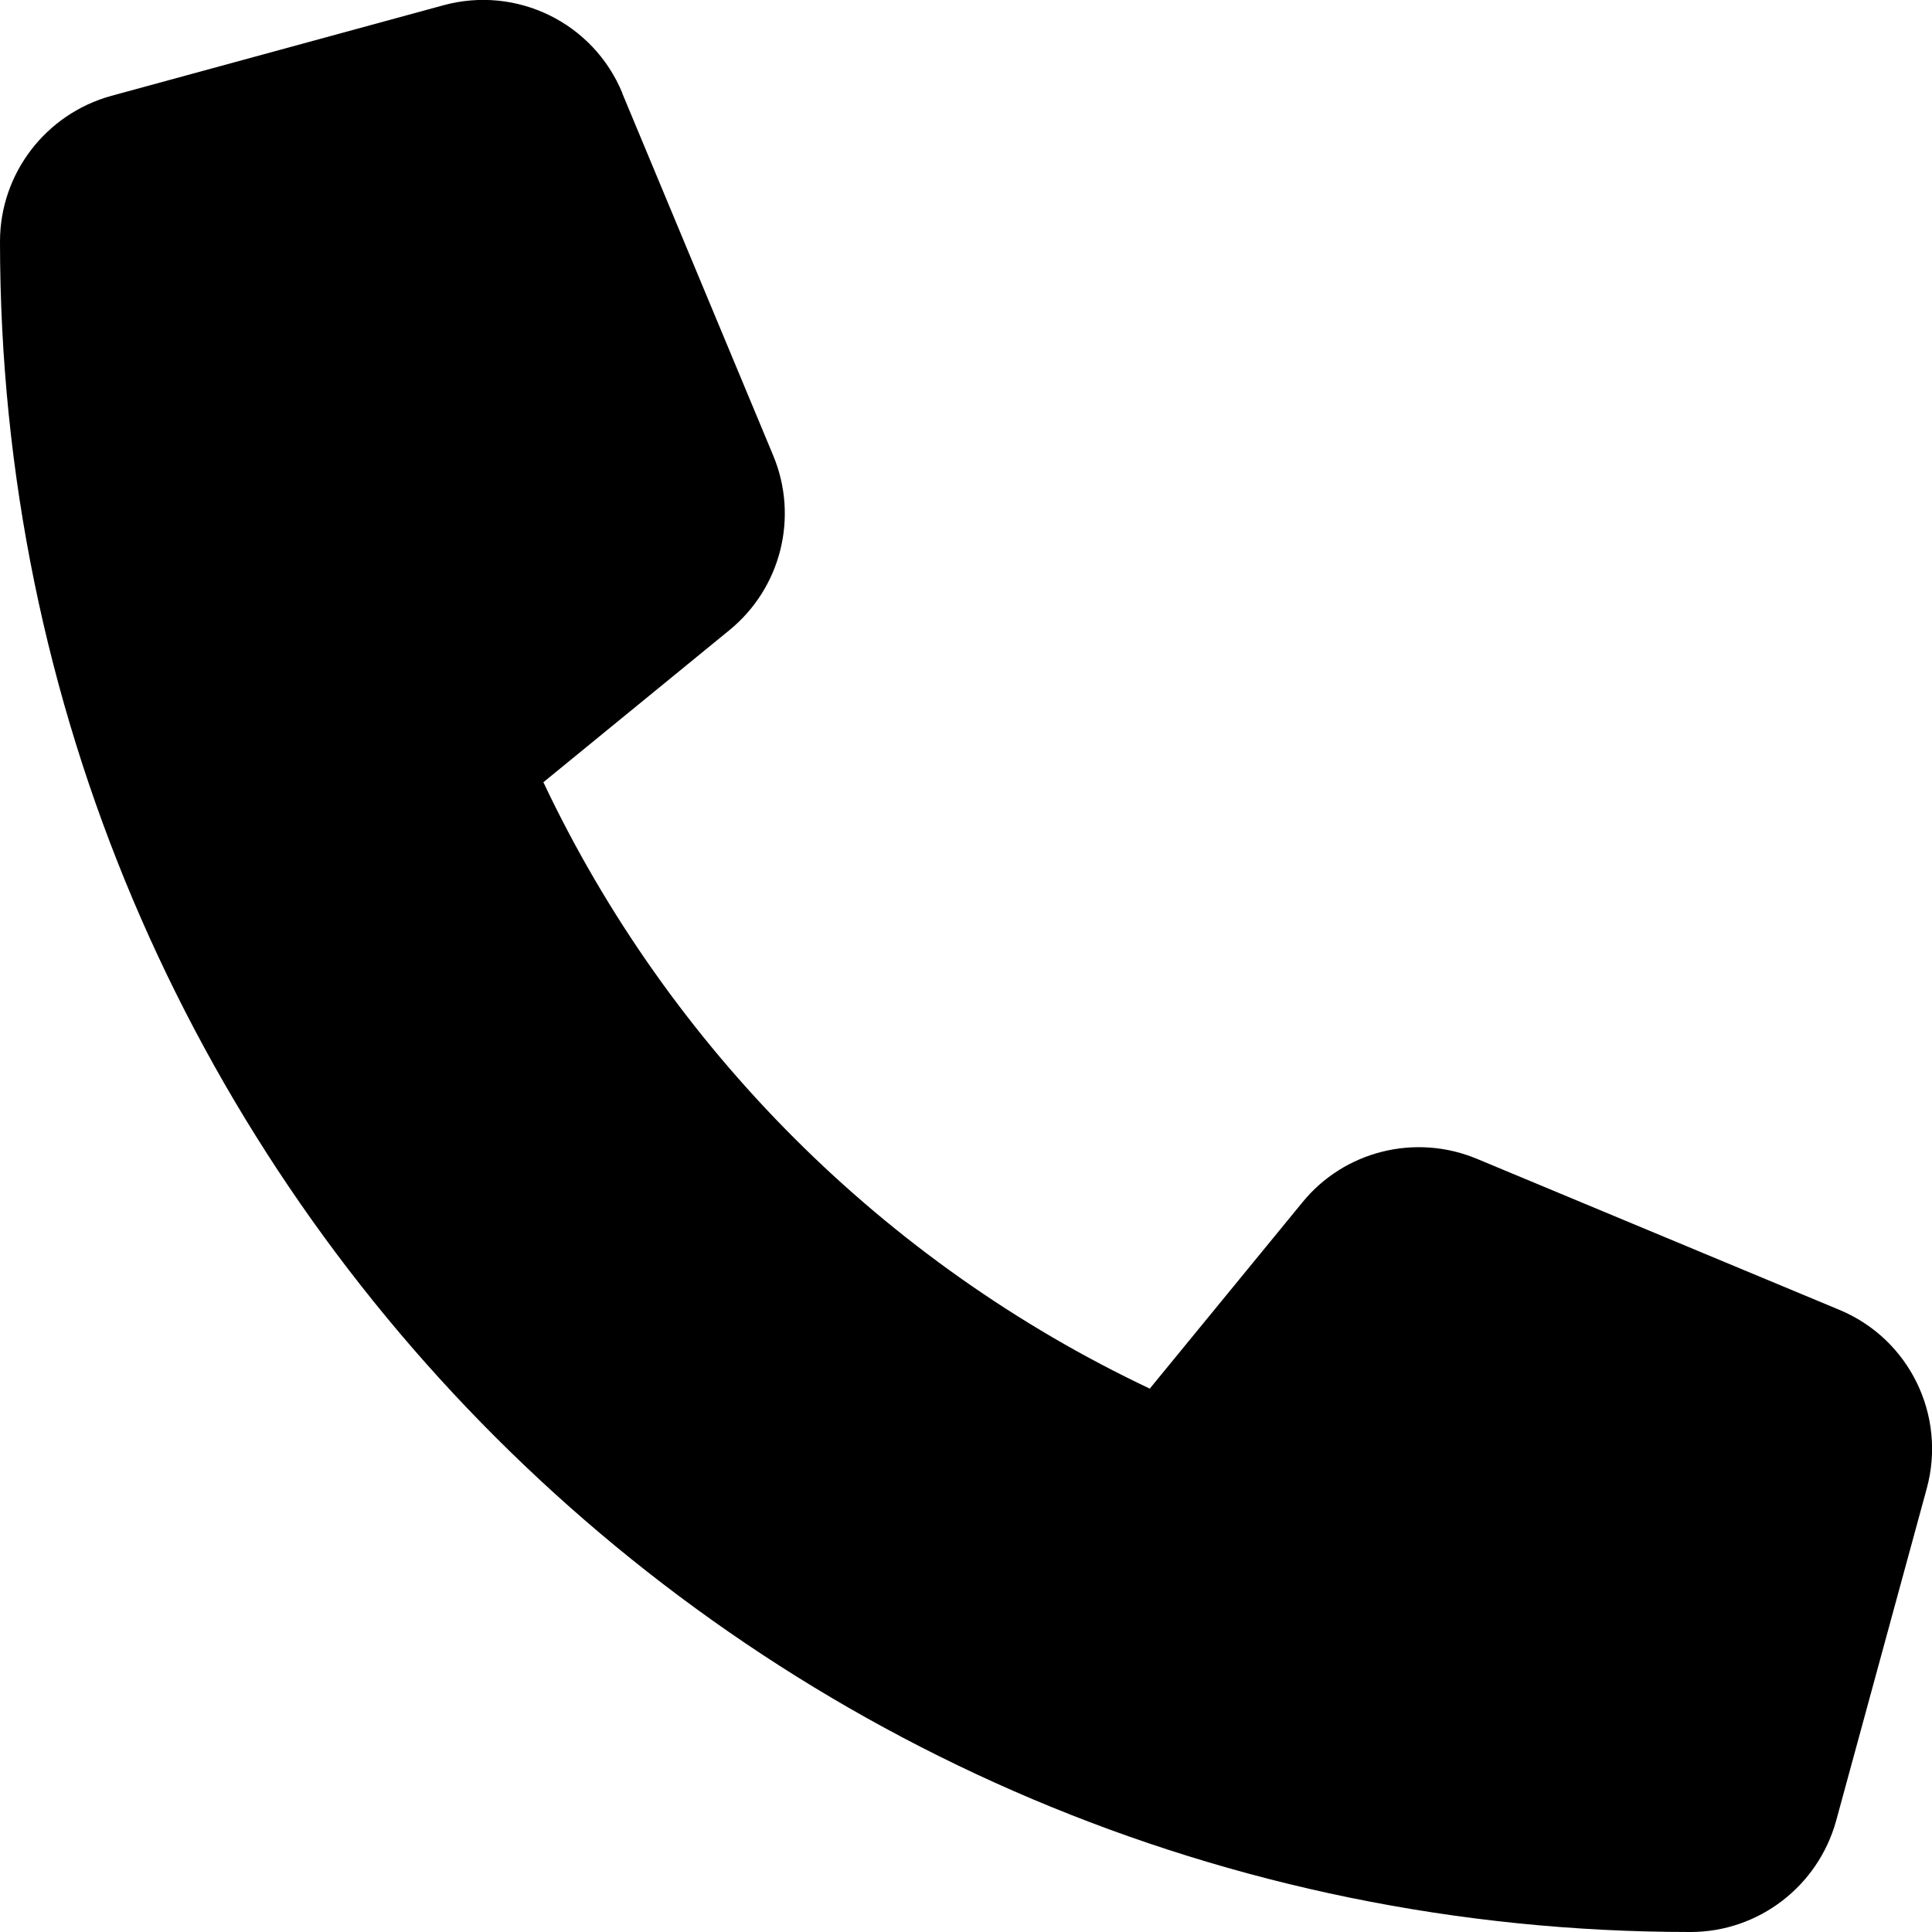
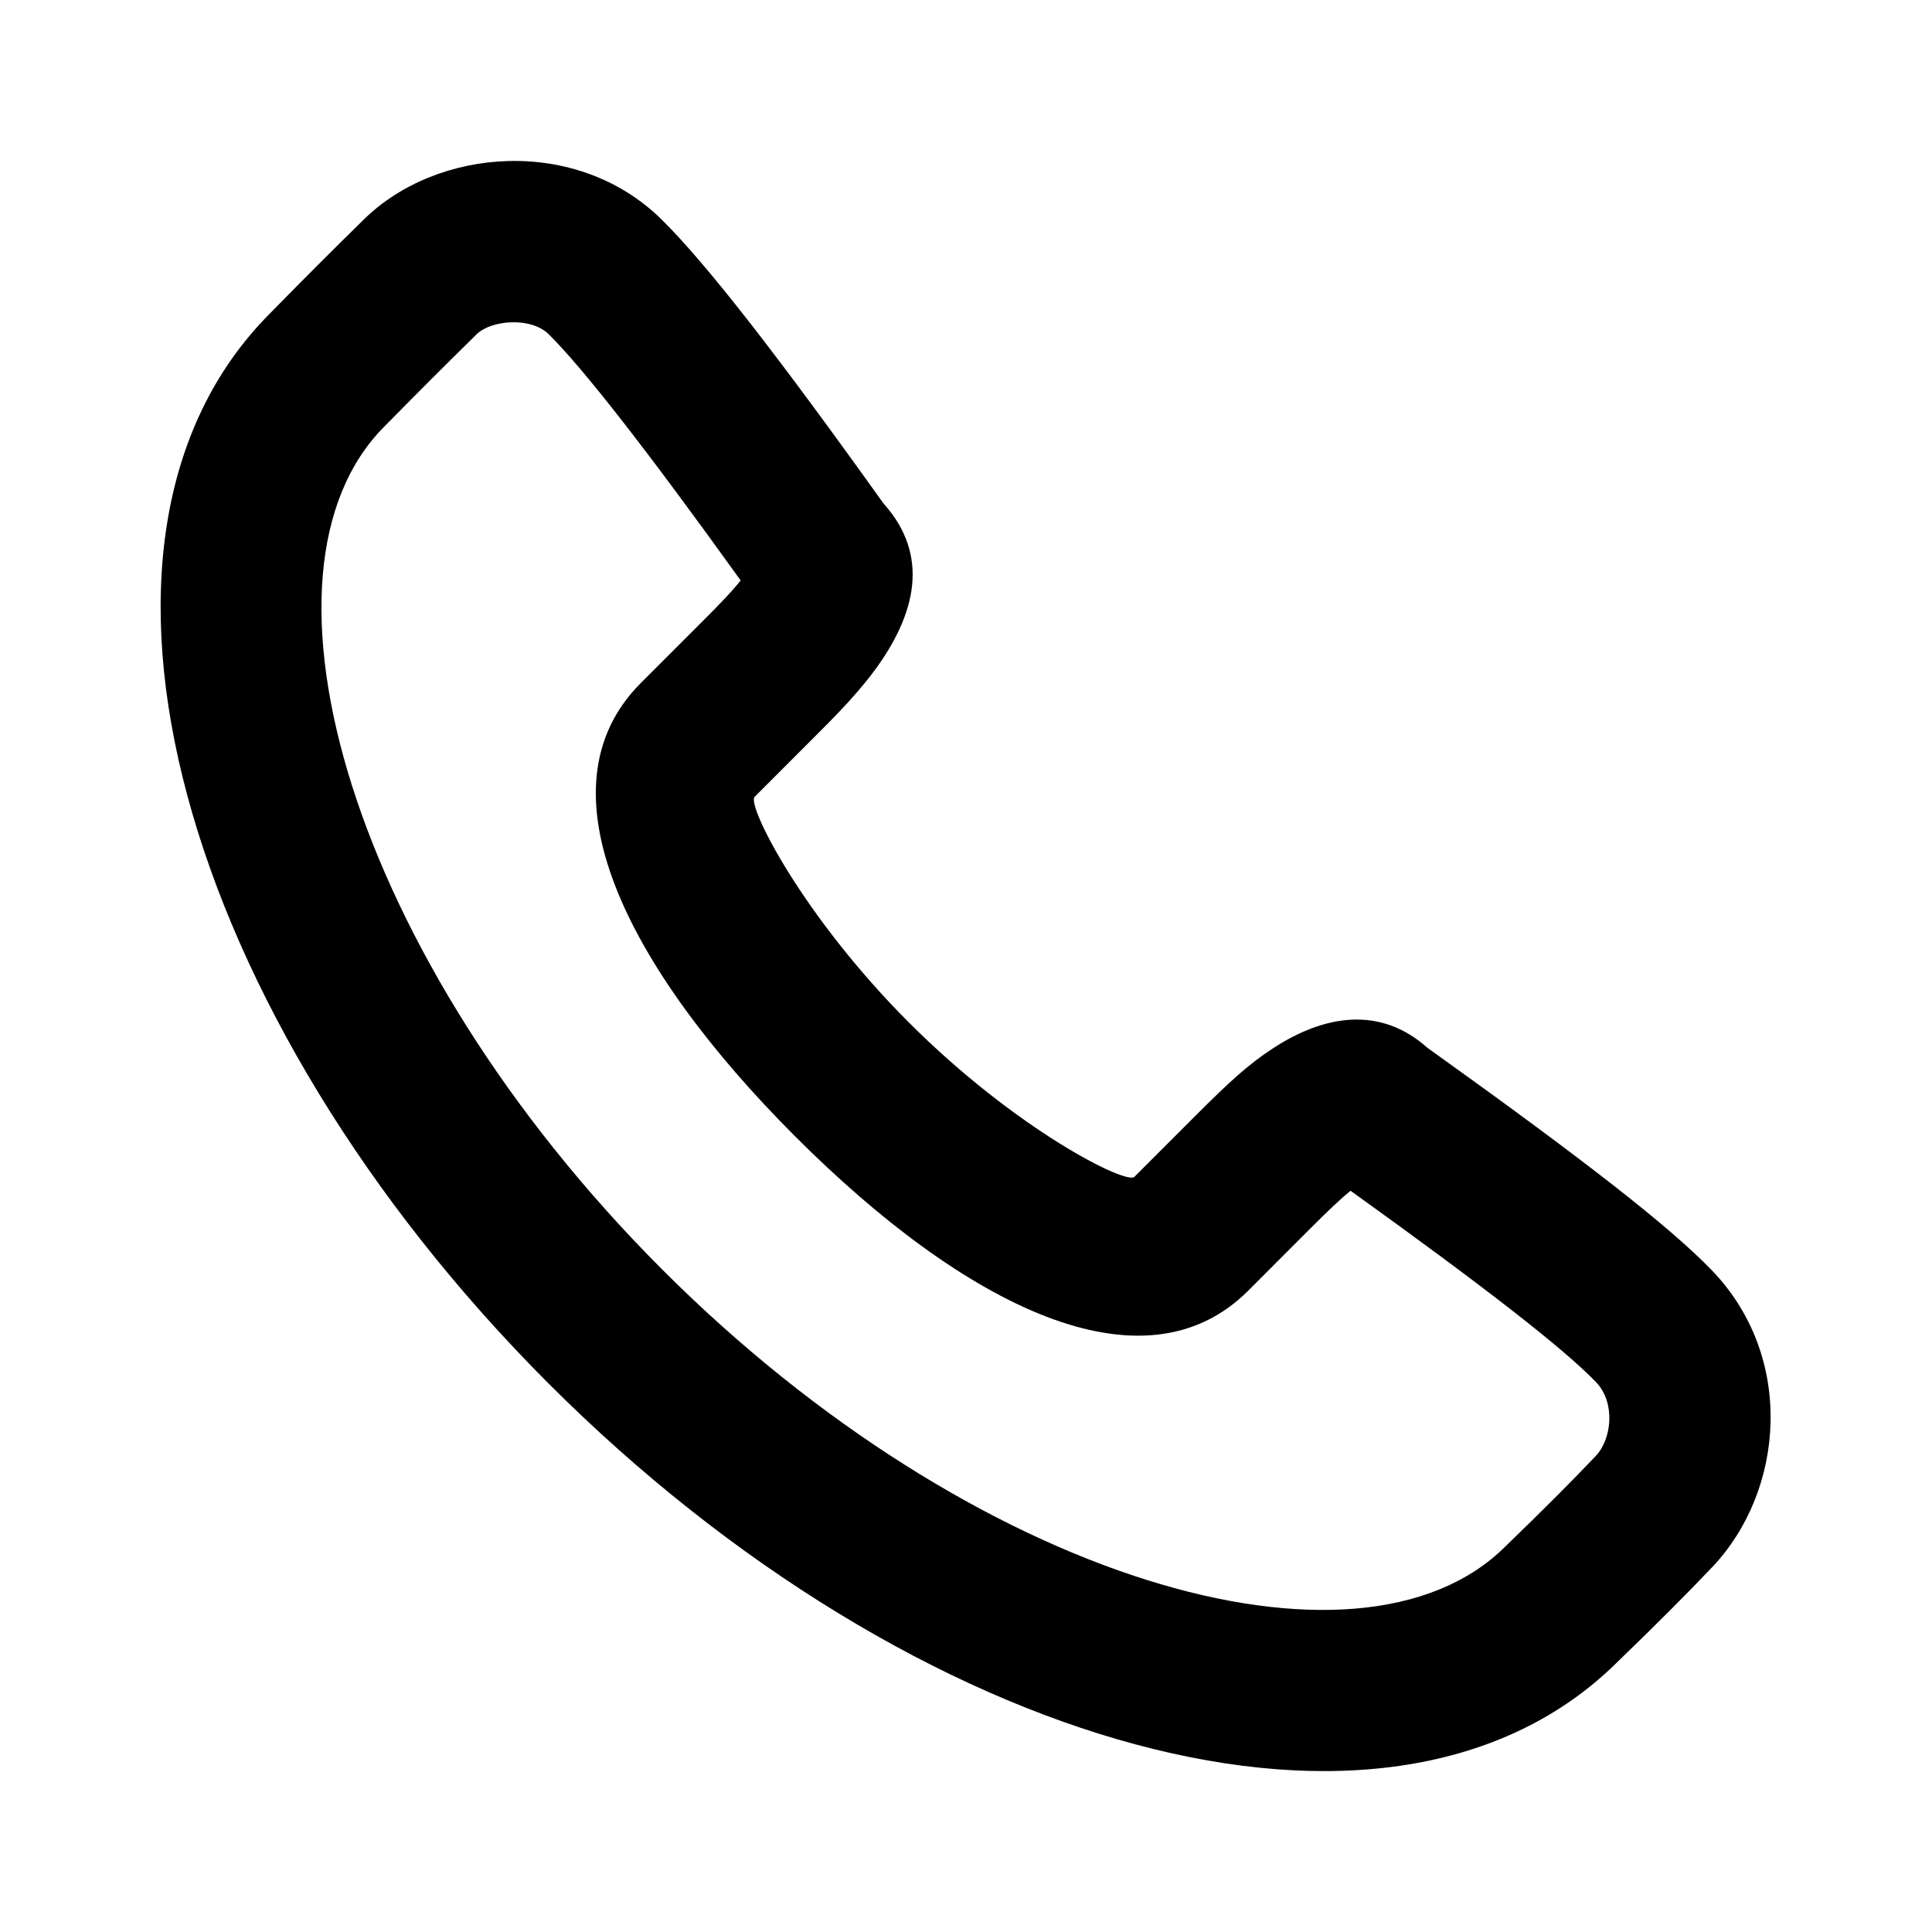
- <svg xmlns="http://www.w3.org/2000/svg" viewBox="0 0 512 512">
-   <path d="M164.9 24.6c-7.7-18.6-28-28.5-47.4-23.2l-88 24C12.1 30.2 0 46 0 64C0 311.4 200.6 512 448 512c18 0 33.8-12.1 38.6-29.5l24-88c5.3-19.4-4.6-39.7-23.2-47.4l-96-40c-16.3-6.8-35.2-2.1-46.3 11.6L304.7 368C234.3 334.7 177.3 277.7 144 207.3L193.3 167c13.7-11.2 18.4-30 11.6-46.3l-40-96z" />
+ <svg xmlns="http://www.w3.org/2000/svg" width="24" height="24" viewBox="0 0 24 24">
+   <g id=" call / call-phone">
+     <path id="icon" fill-rule="evenodd" clip-rule="evenodd" d="M10.857 8.338C11.375 7.64 11.56 6.904 10.975 6.254C9.66 4.414 8.775 3.276 8.221 2.729C7.166 1.687 5.431 1.828 4.518 2.728C4.027 3.211 3.861 3.377 3.358 3.889C0.552 6.696 2.263 12.63 6.811 17.183C11.359 21.735 17.293 23.447 20.104 20.634C20.569 20.186 20.962 19.792 21.273 19.464C22.168 18.518 22.304 16.86 21.267 15.782C20.735 15.23 19.65 14.389 17.733 13.017C17.146 12.492 16.45 12.606 15.811 13.024C15.504 13.226 15.281 13.43 14.859 13.852L14.092 14.619C13.991 14.72 12.621 14.033 11.291 12.702C9.96 11.37 9.274 9.999 9.374 9.899L10.141 9.131C10.275 8.997 10.339 8.933 10.421 8.846C10.592 8.667 10.734 8.503 10.857 8.338ZM15.506 16.033L16.272 15.266C16.504 15.034 16.655 14.891 16.777 14.792C18.457 15.998 19.43 16.757 19.827 17.17C20.066 17.418 20.029 17.87 19.821 18.089C19.534 18.392 19.161 18.765 18.704 19.207C16.886 21.026 12.096 19.644 8.225 15.769C4.353 11.893 2.972 7.103 4.776 5.297C5.278 4.788 5.437 4.629 5.92 4.153C6.102 3.974 6.596 3.934 6.816 4.152C7.243 4.574 8.035 5.588 9.201 7.211C9.14 7.286 9.065 7.371 8.973 7.467C8.906 7.538 8.85 7.595 8.727 7.718L7.961 8.484C6.658 9.787 7.768 12.005 9.877 14.116C11.985 16.225 14.203 17.336 15.506 16.033Z" />
+   </g>
</svg>
